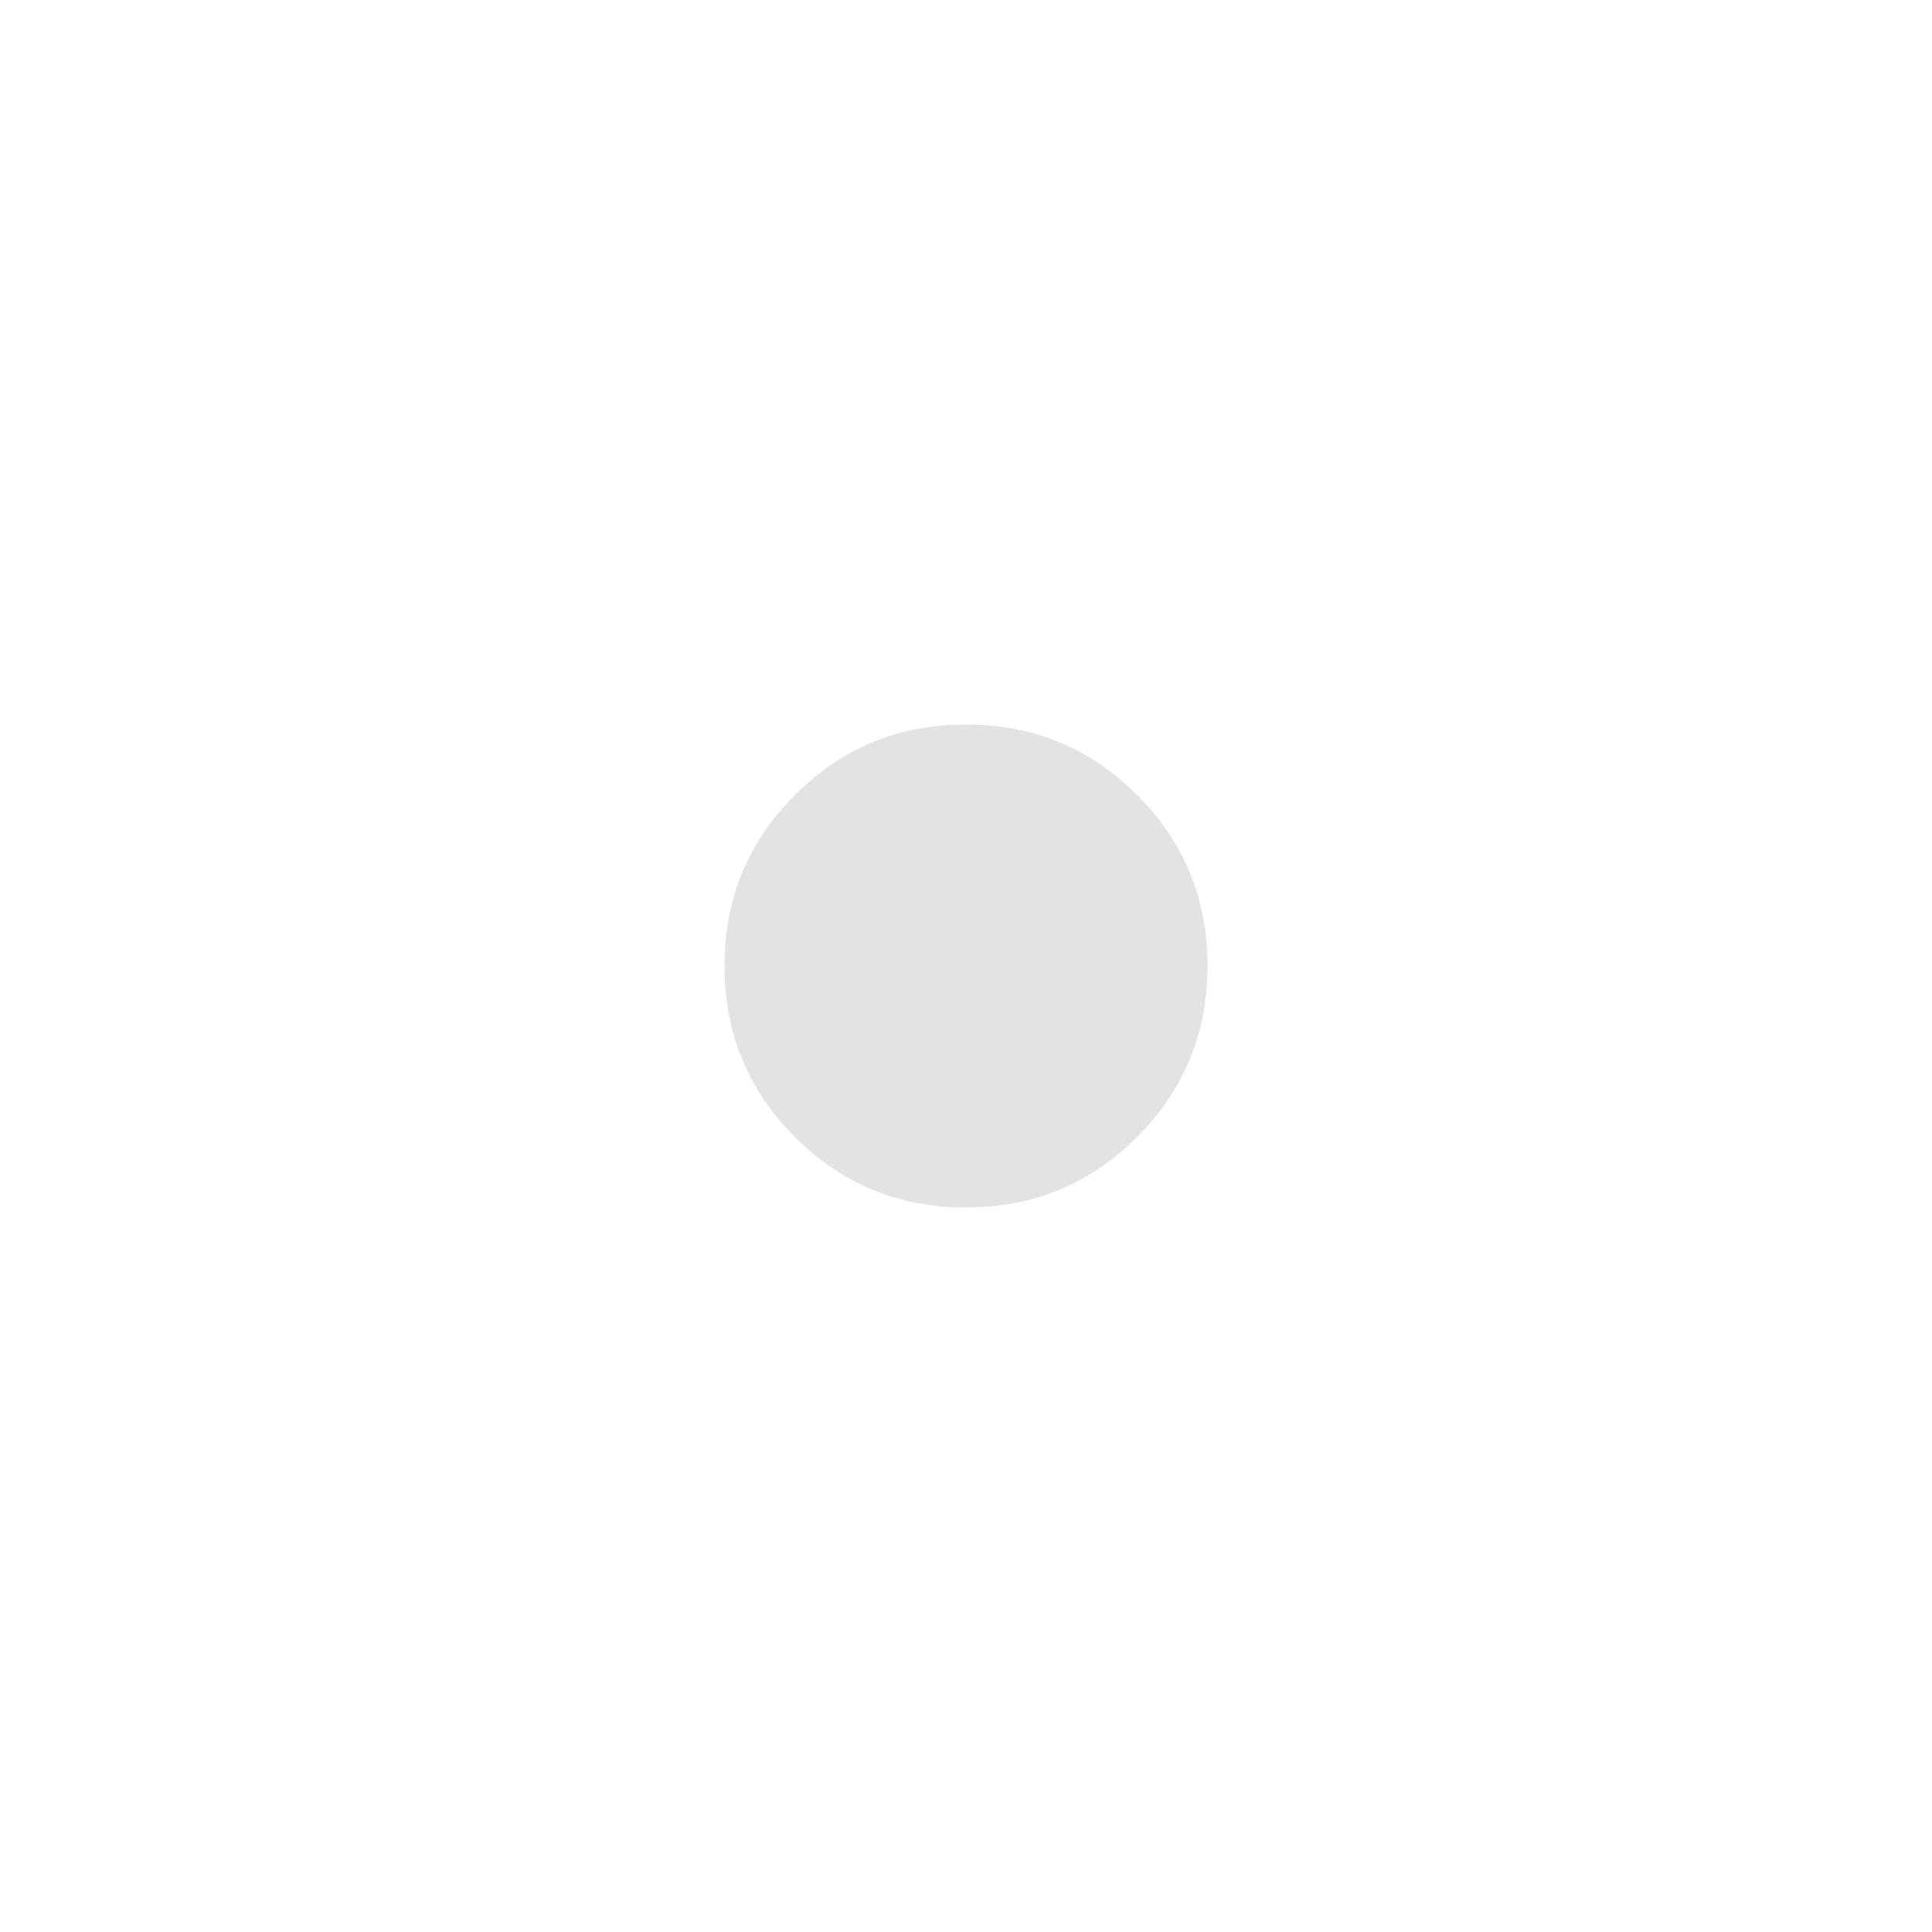
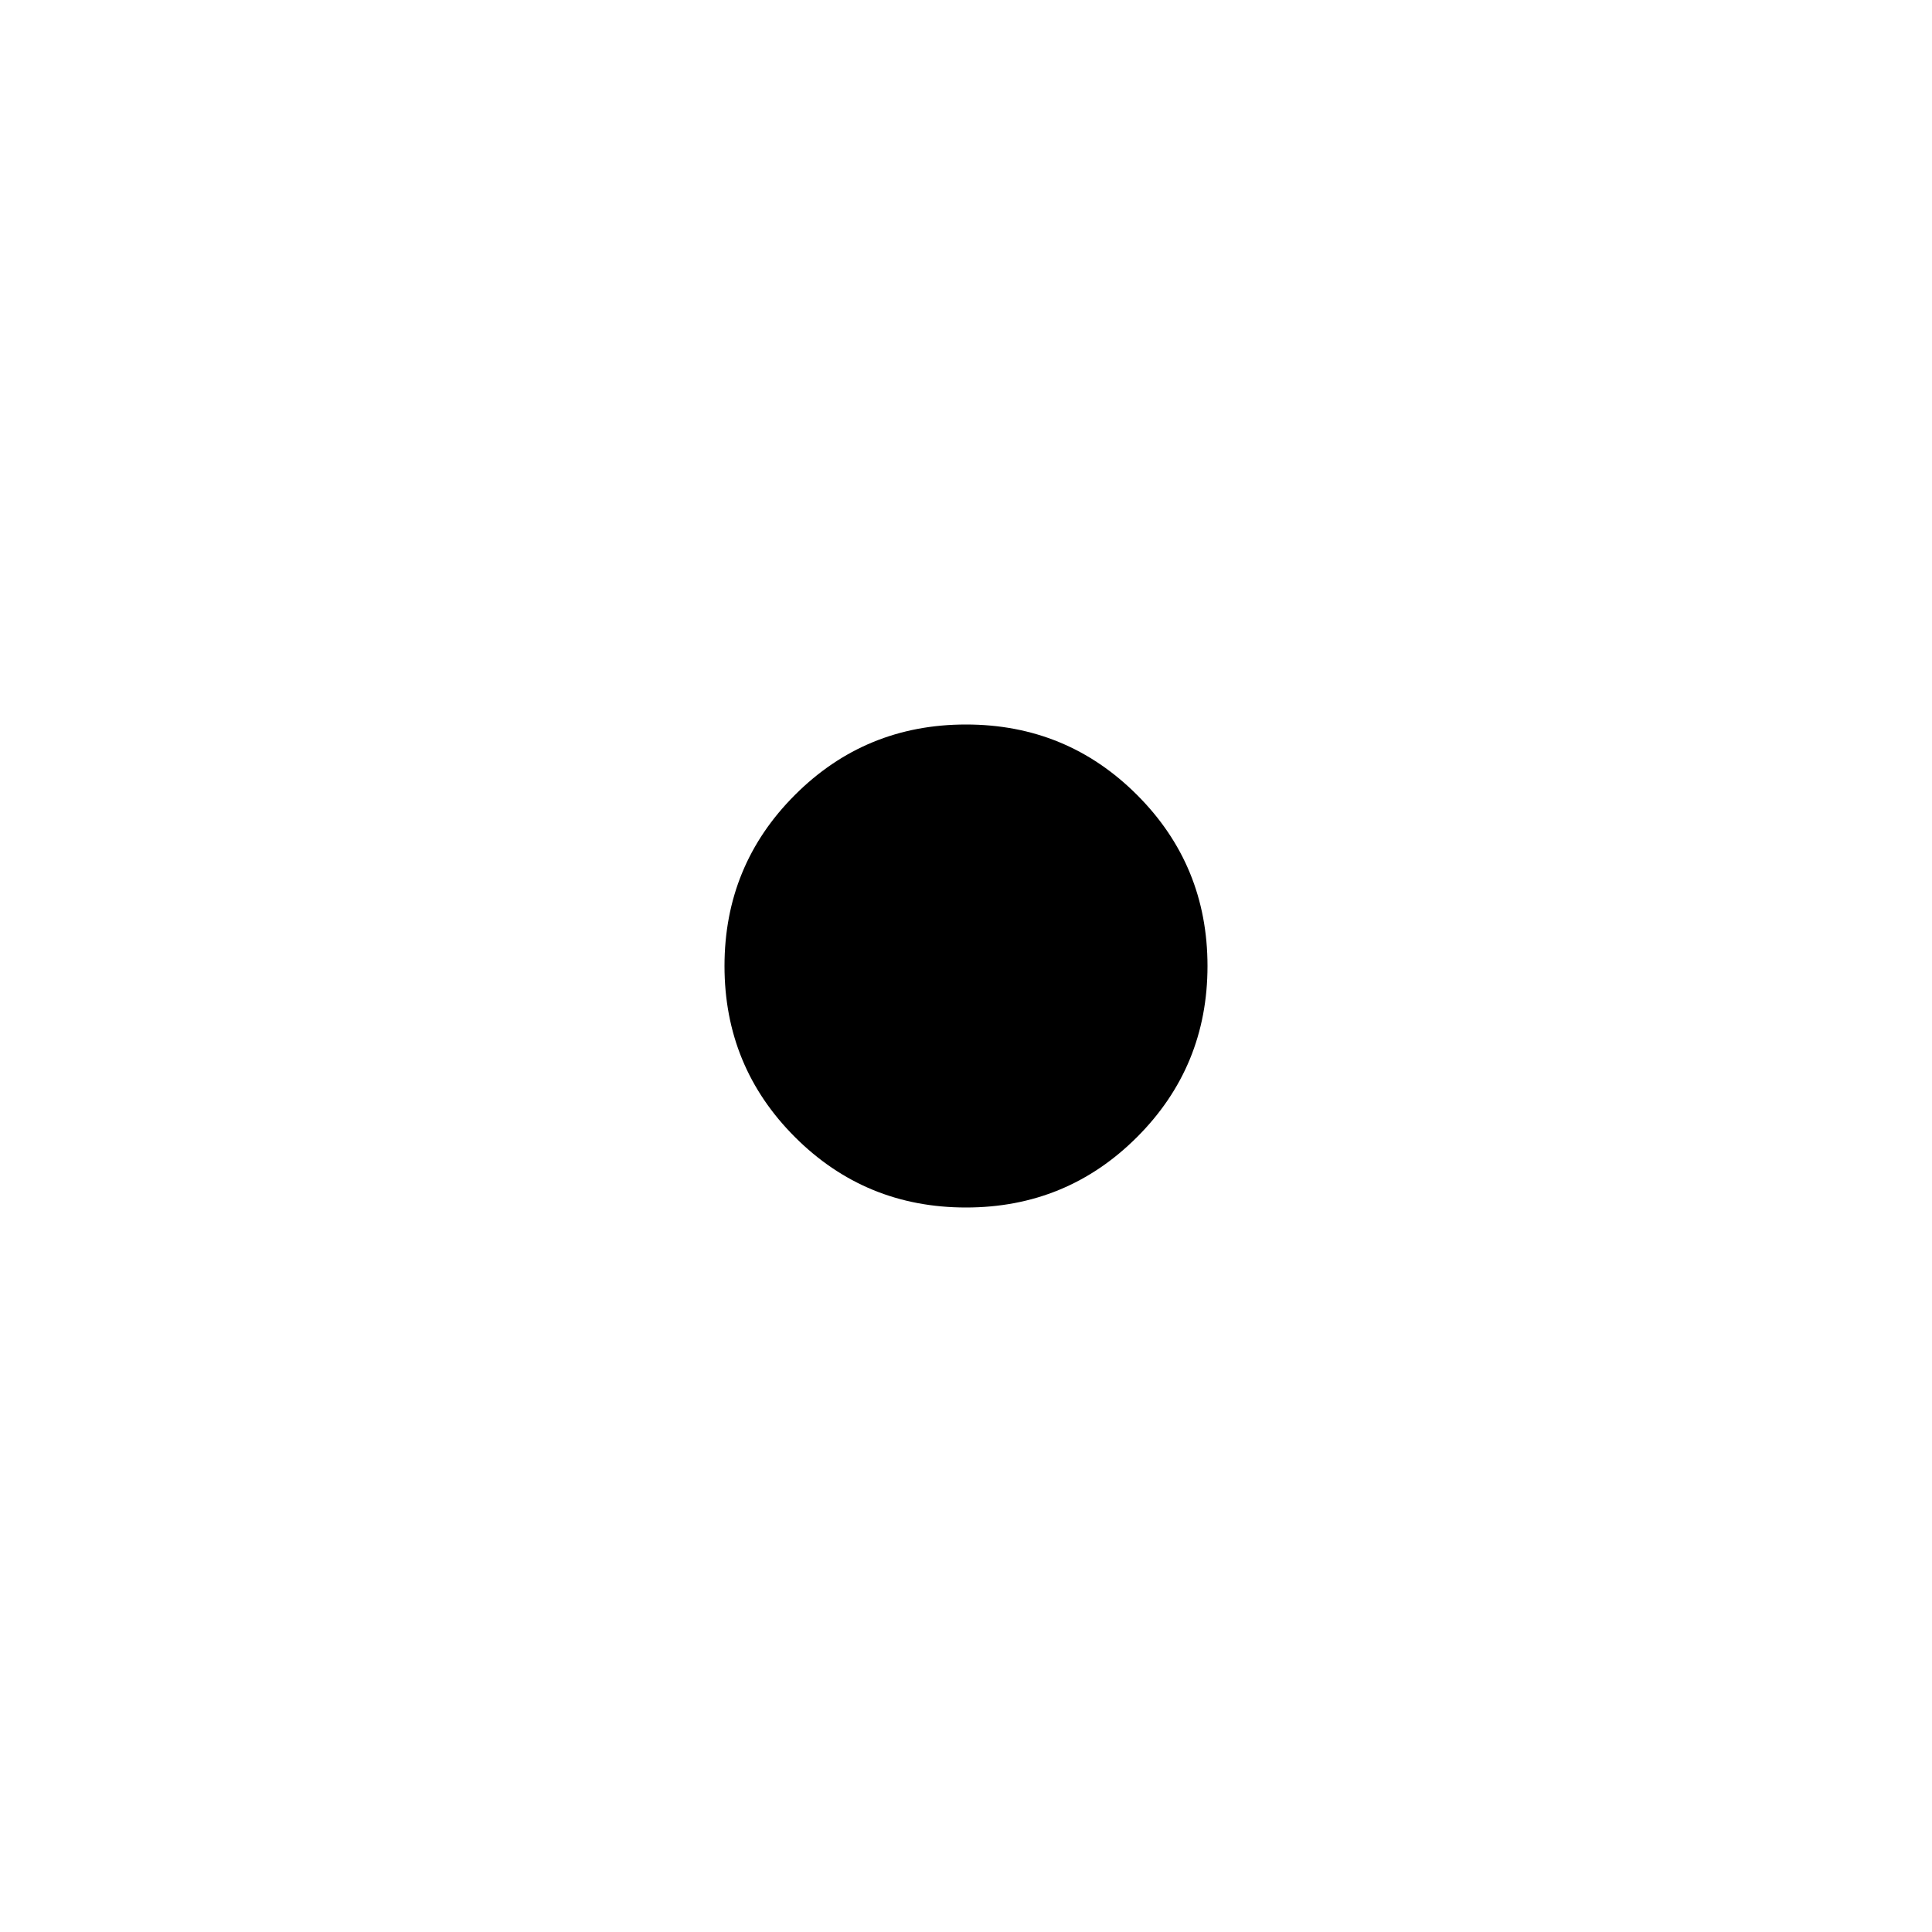
- <svg xmlns="http://www.w3.org/2000/svg" height="24px" viewBox="0 -960 960 960" width="24px" fill="#e3e3e3" version="1.1" id="svg4">
+ <svg xmlns="http://www.w3.org/2000/svg" height="24px" viewBox="0 -960 960 960" width="24px" fill="currentColor" version="1.1" id="svg4">
  <defs id="defs8" />
  <path d="m 480,-360 c -33.333,0 -61.667,-11.667 -85,-35 -23.333,-23.333 -35,-51.667 -35,-85 0,-33.333 11.667,-61.667 35,-85 23.333,-23.333 51.667,-35 85,-35 33.333,0 61.667,11.667 85,35 23.333,23.333 35,51.667 35,85 0,33.333 -11.667,61.667 -35,85 -23.333,23.333 -51.667,35 -85,35 z" id="path2" />
</svg>
